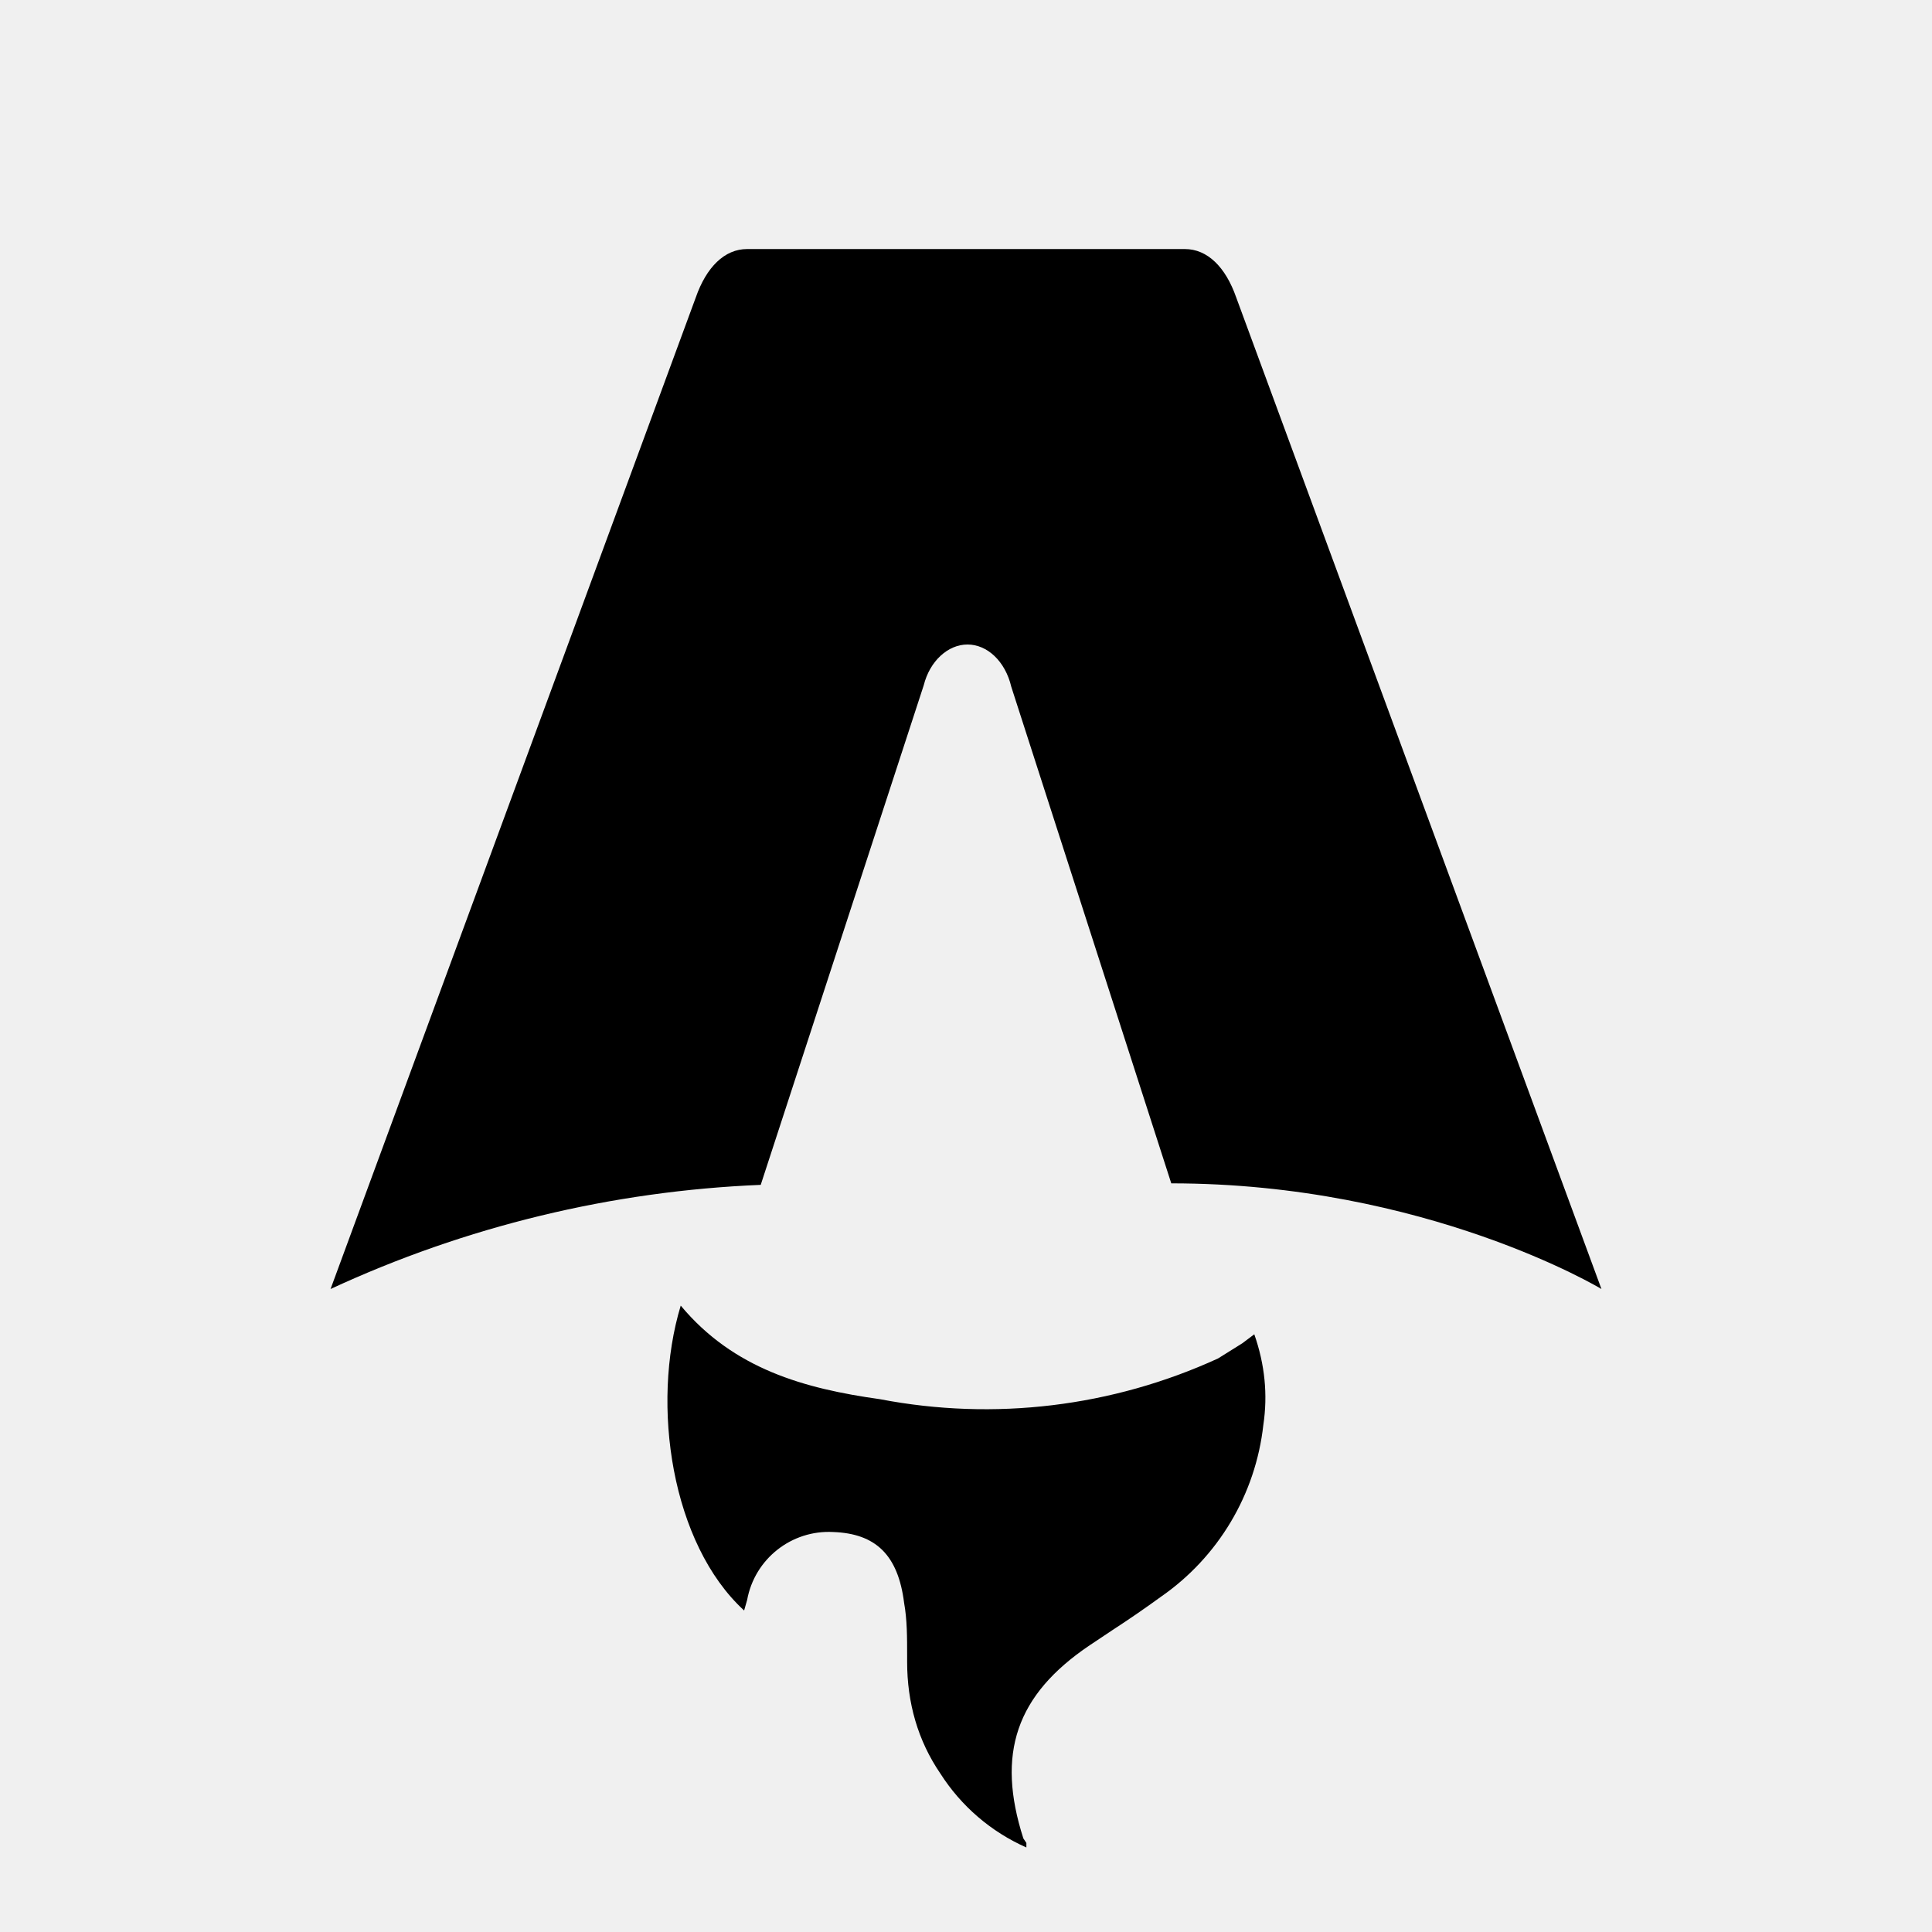
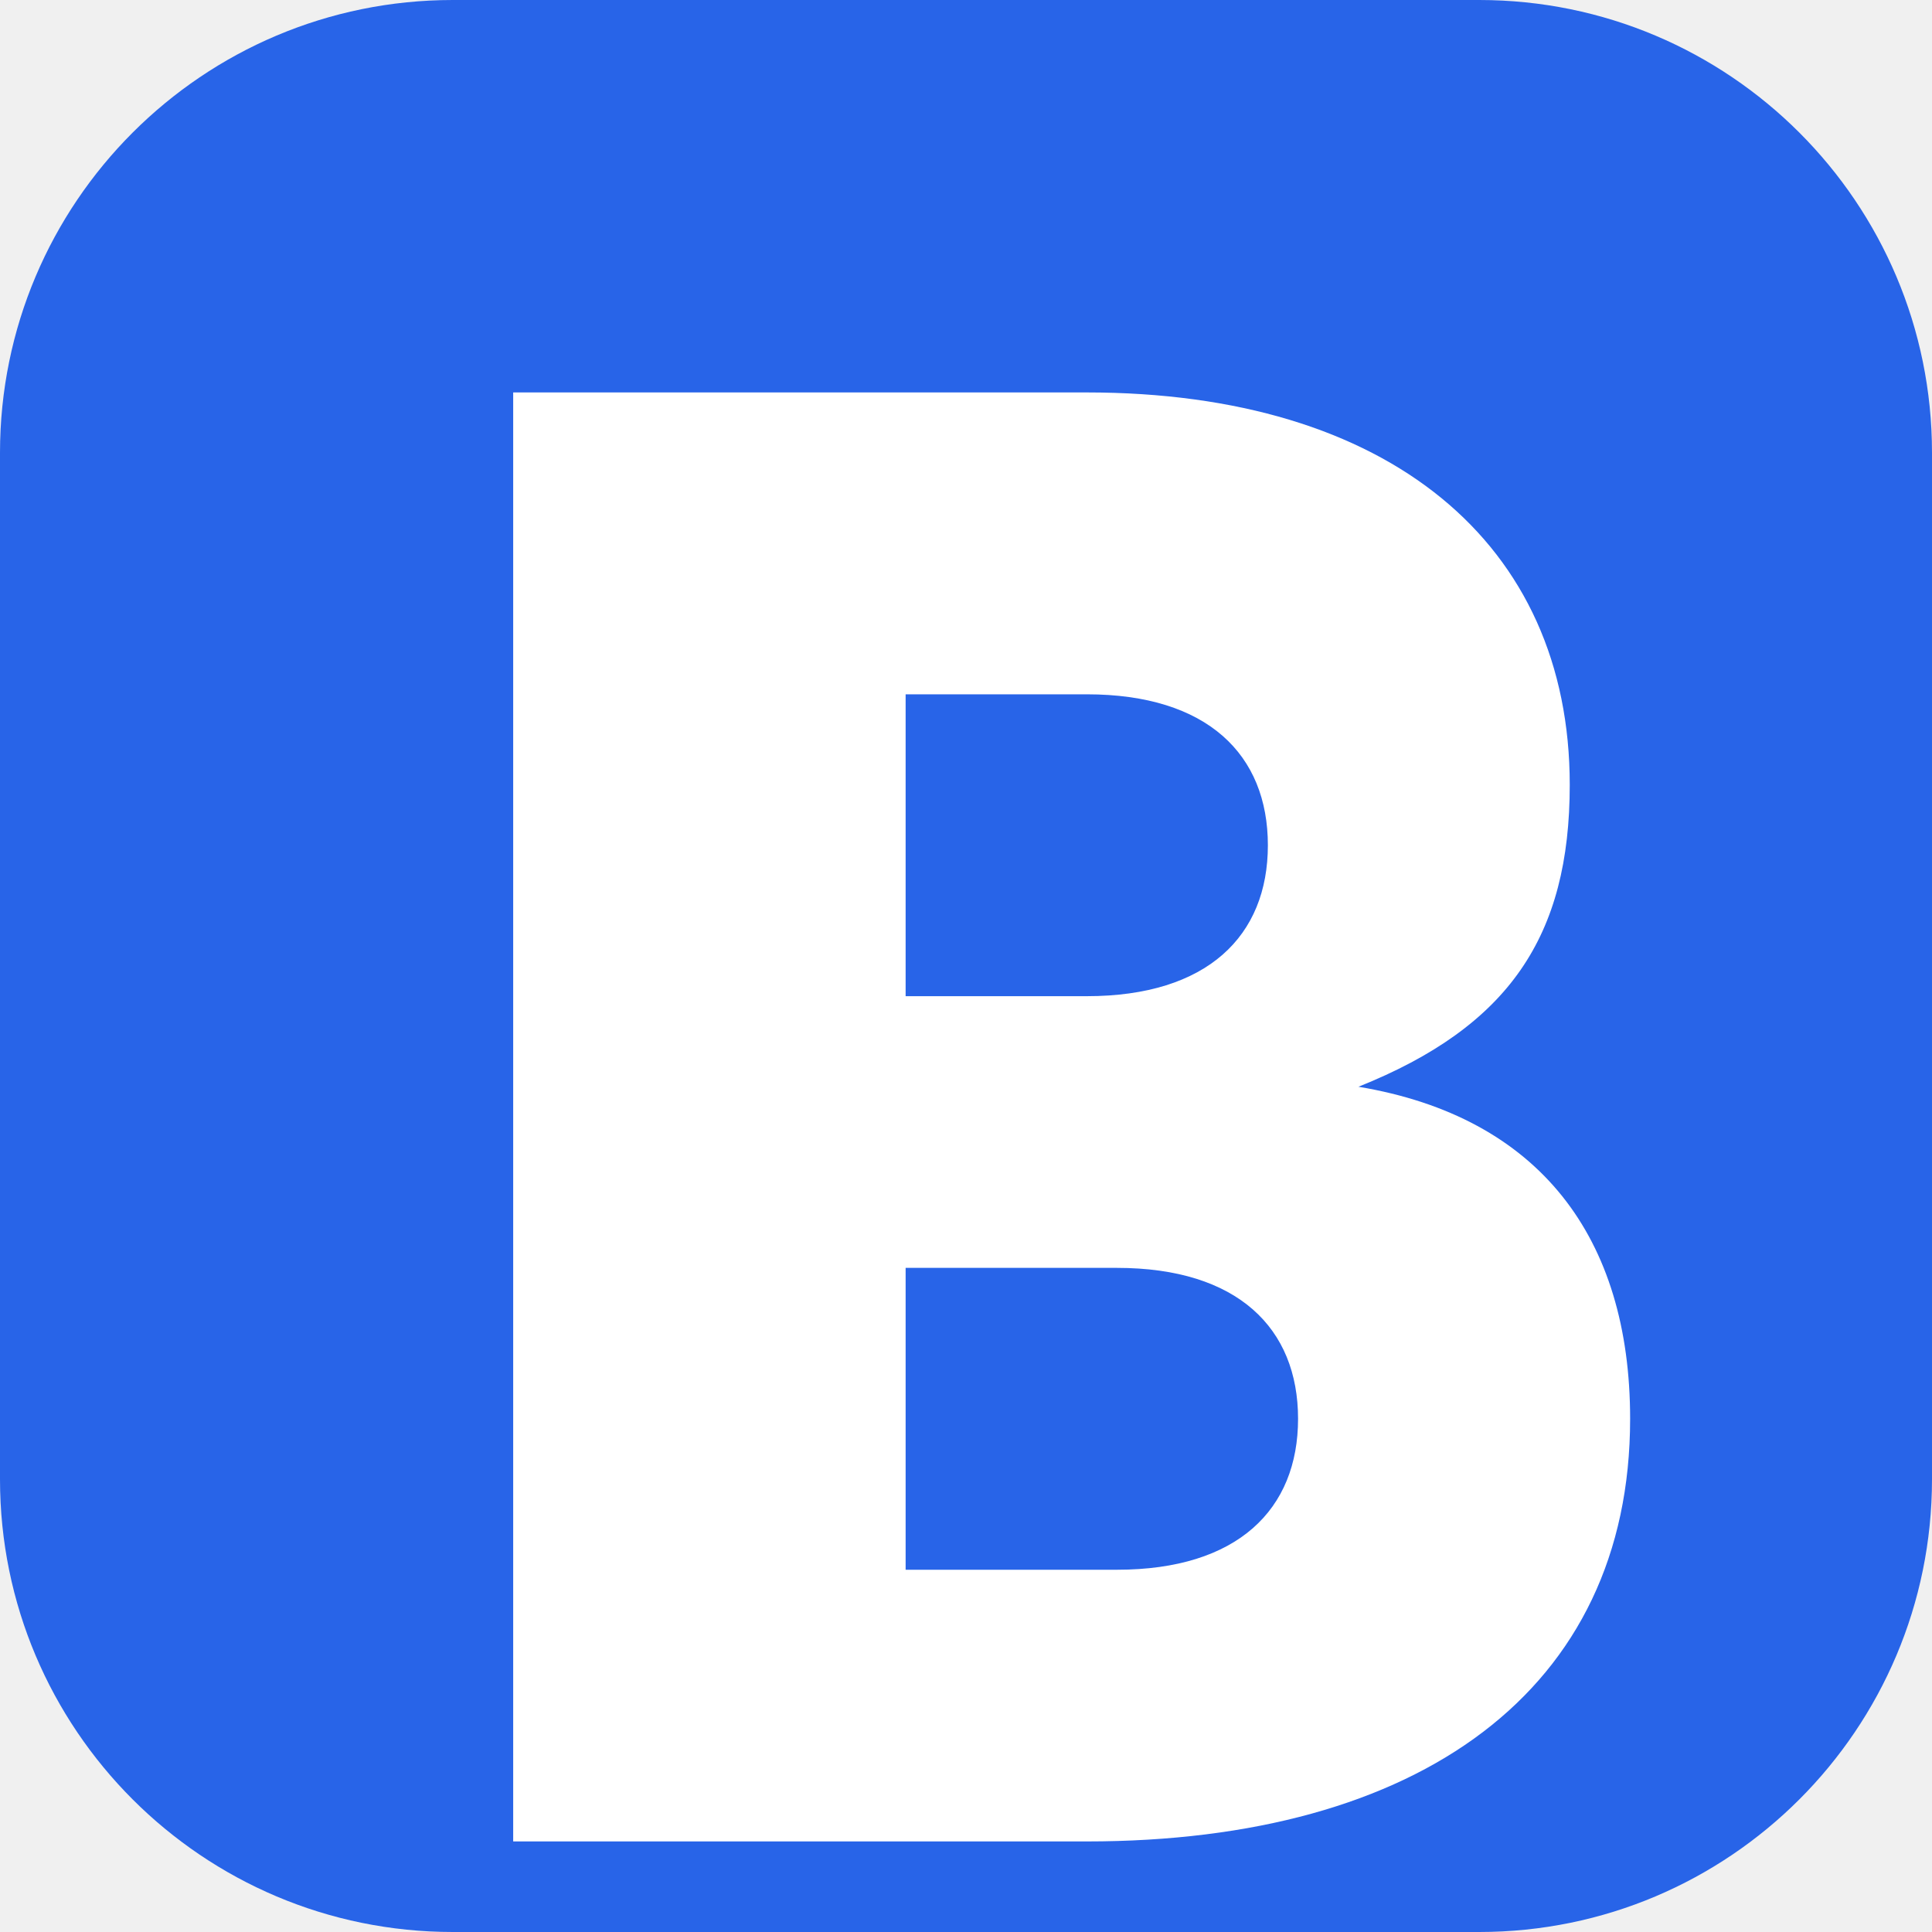
- <svg xmlns="http://www.w3.org/2000/svg" fill="none" viewBox="0 0 128 128">
-   <path d="M50.4 78.5a75.1 75.1 0 0 0-28.5 6.9l24.2-65.7c.7-2 1.9-3.2 3.4-3.2h29c1.5 0 2.7 1.2 3.4 3.2l24.2 65.7s-11.6-7-28.5-7L67 45.5c-.4-1.7-1.6-2.8-2.9-2.8-1.3 0-2.5 1.1-2.9 2.7L50.4 78.5Zm-1.1 28.2Zm-4.2-20.2c-2 6.6-.6 15.8 4.2 20.2a17.5 17.5 0 0 1 .2-.7 5.5 5.5 0 0 1 5.7-4.5c2.8.1 4.3 1.5 4.7 4.7.2 1.1.2 2.3.2 3.5v.4c0 2.7.7 5.2 2.2 7.4a13 13 0 0 0 5.7 4.9v-.3l-.2-.3c-1.8-5.6-.5-9.5 4.4-12.8l1.5-1a73 73 0 0 0 3.2-2.2 16 16 0 0 0 6.8-11.4c.3-2 .1-4-.6-6l-.8.6-1.6 1a37 37 0 0 1-22.4 2.7c-5-.7-9.7-2-13.2-6.2Z" />
-   <style>
-         path { fill: #000; }
-         @media (prefers-color-scheme: dark) {
-             path { fill: #FFF; }
-         }
-     </style>
+ <svg xmlns="http://www.w3.org/2000/svg" viewBox="0 0 64 64">
+   <rect width="64" height="64" rx="15" fill="#2864e8" />
+   <path d="M17 13h19c10 0 16 5 16 13 0 5-2 8-7 10 6 1 9 5 9 11 0 9-7 14-18 14H17V13Zm13 10v10h6c4 0 6-2 6-5s-2-5-6-5h-6Zm0 19v10h7c4 0 6-2 6-5s-2-5-6-5h-7Z" fill="#fff" />
</svg>
